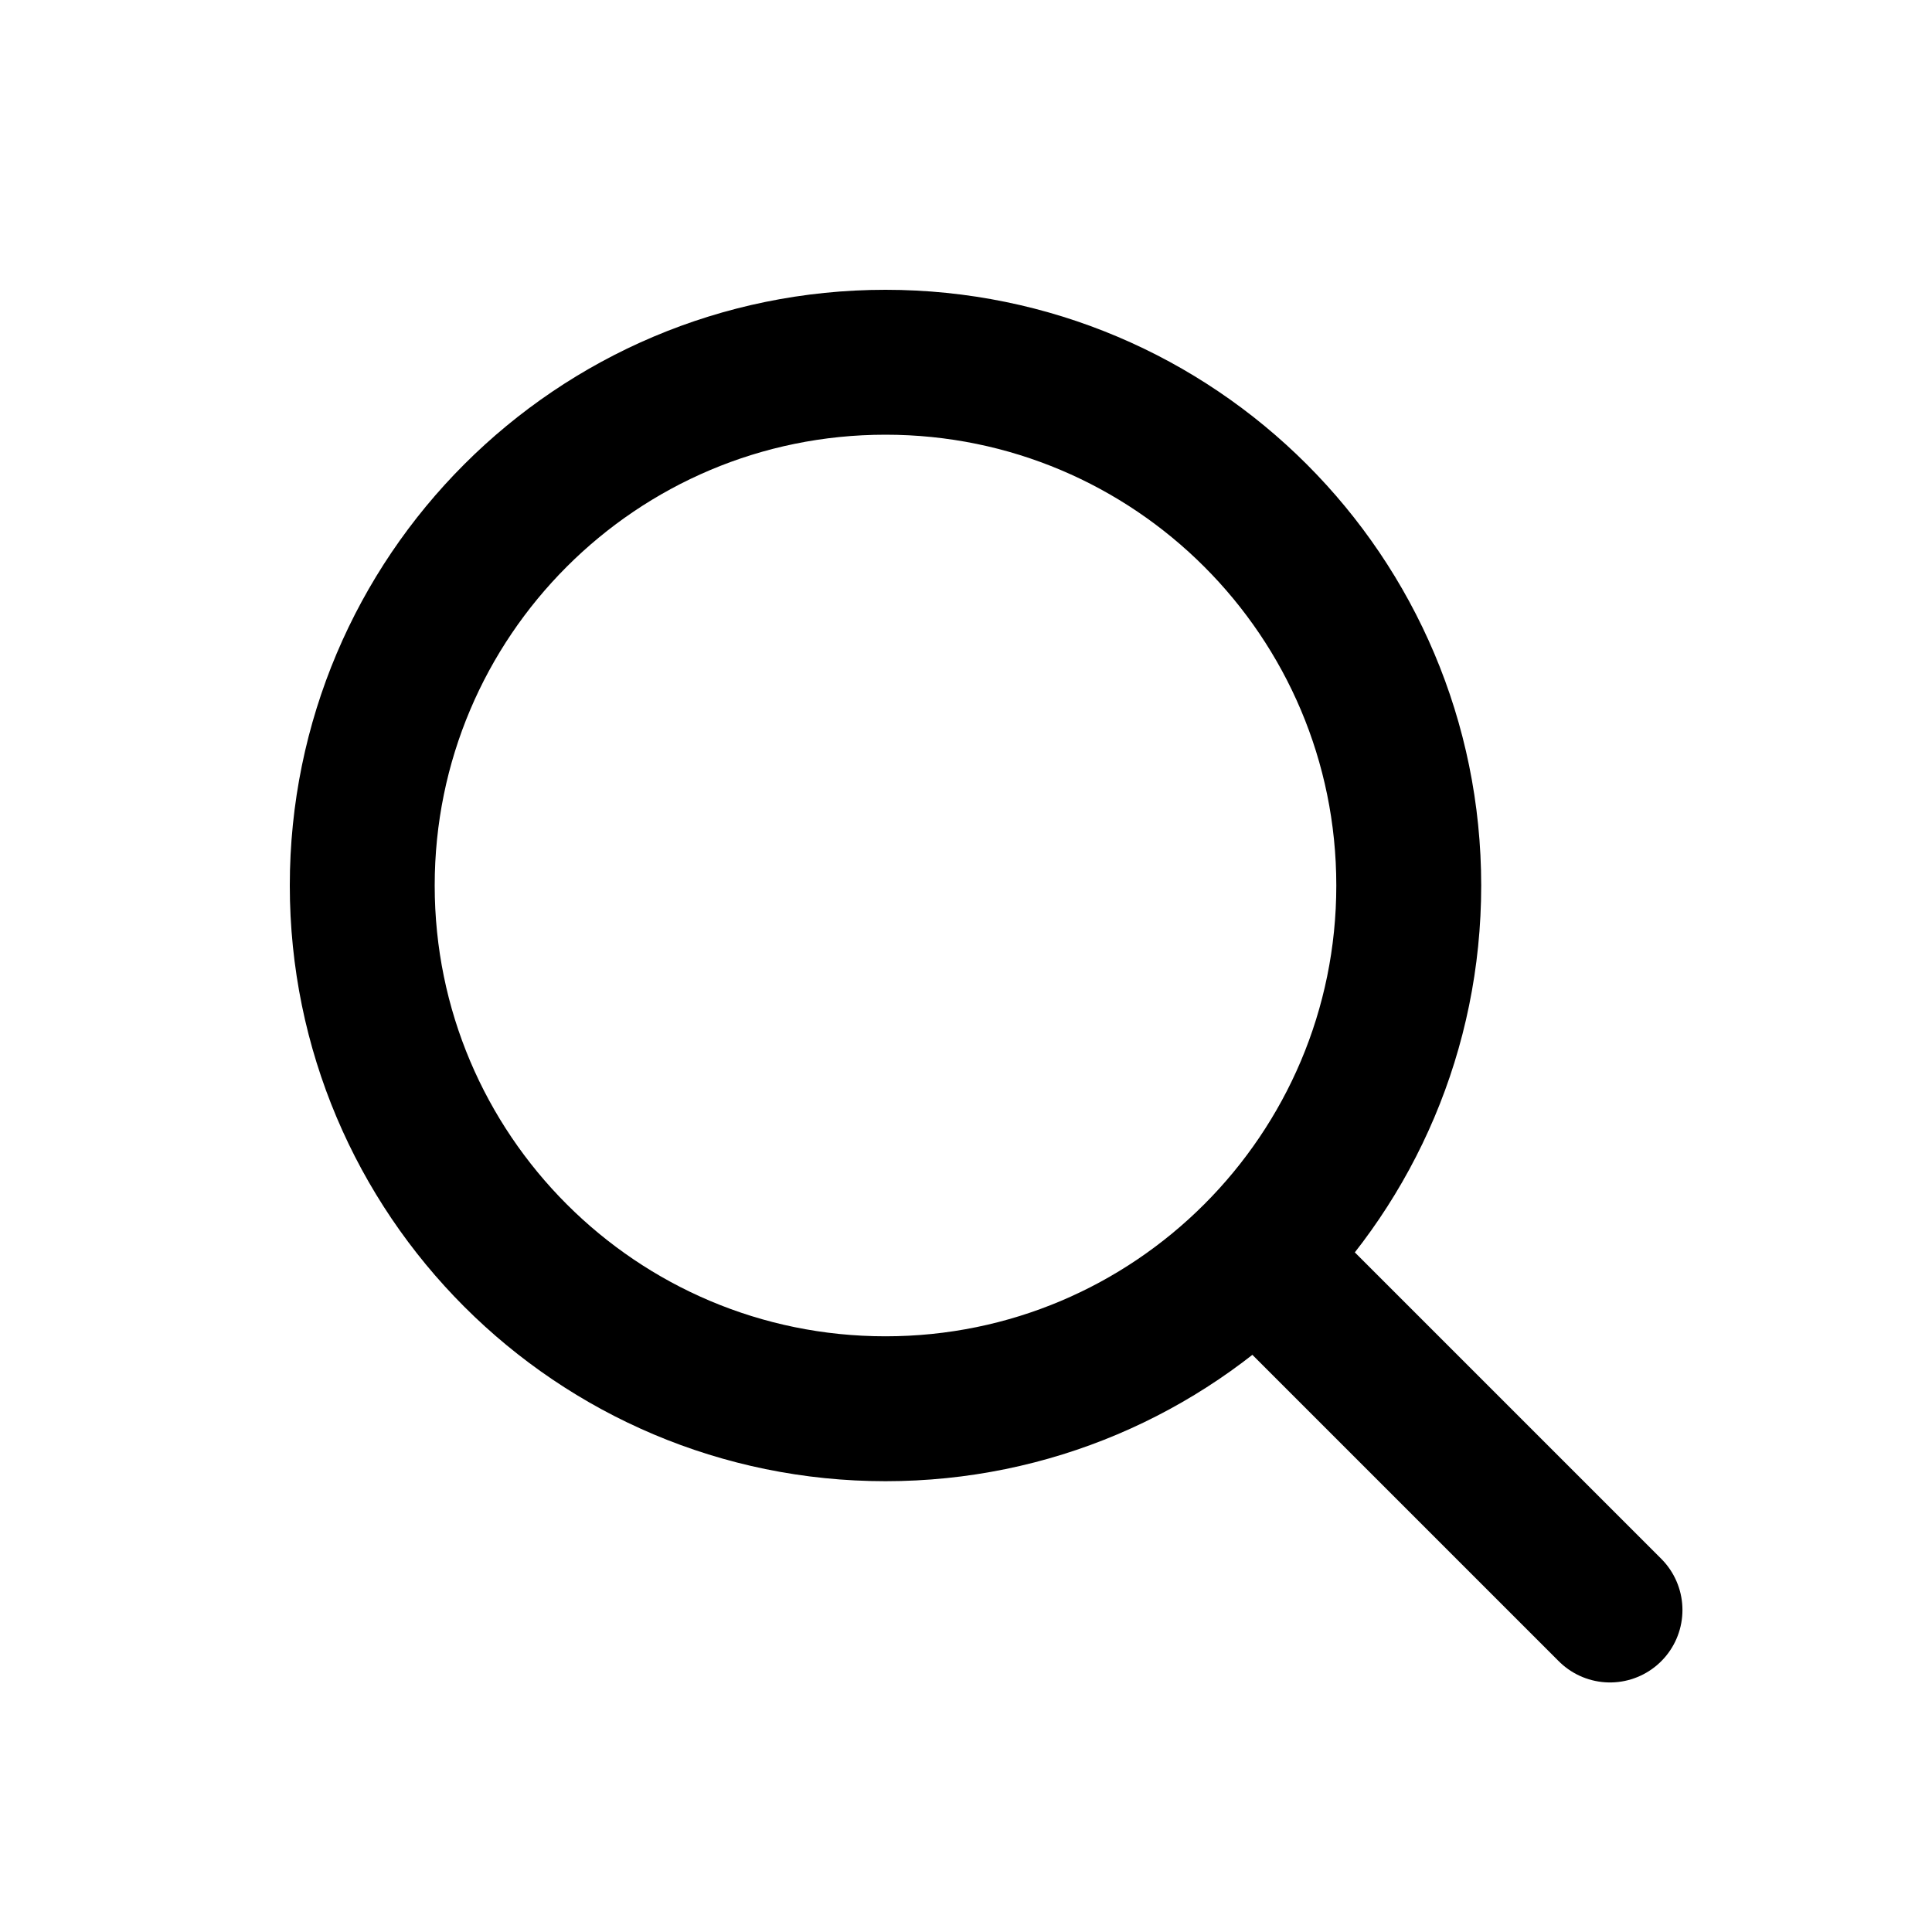
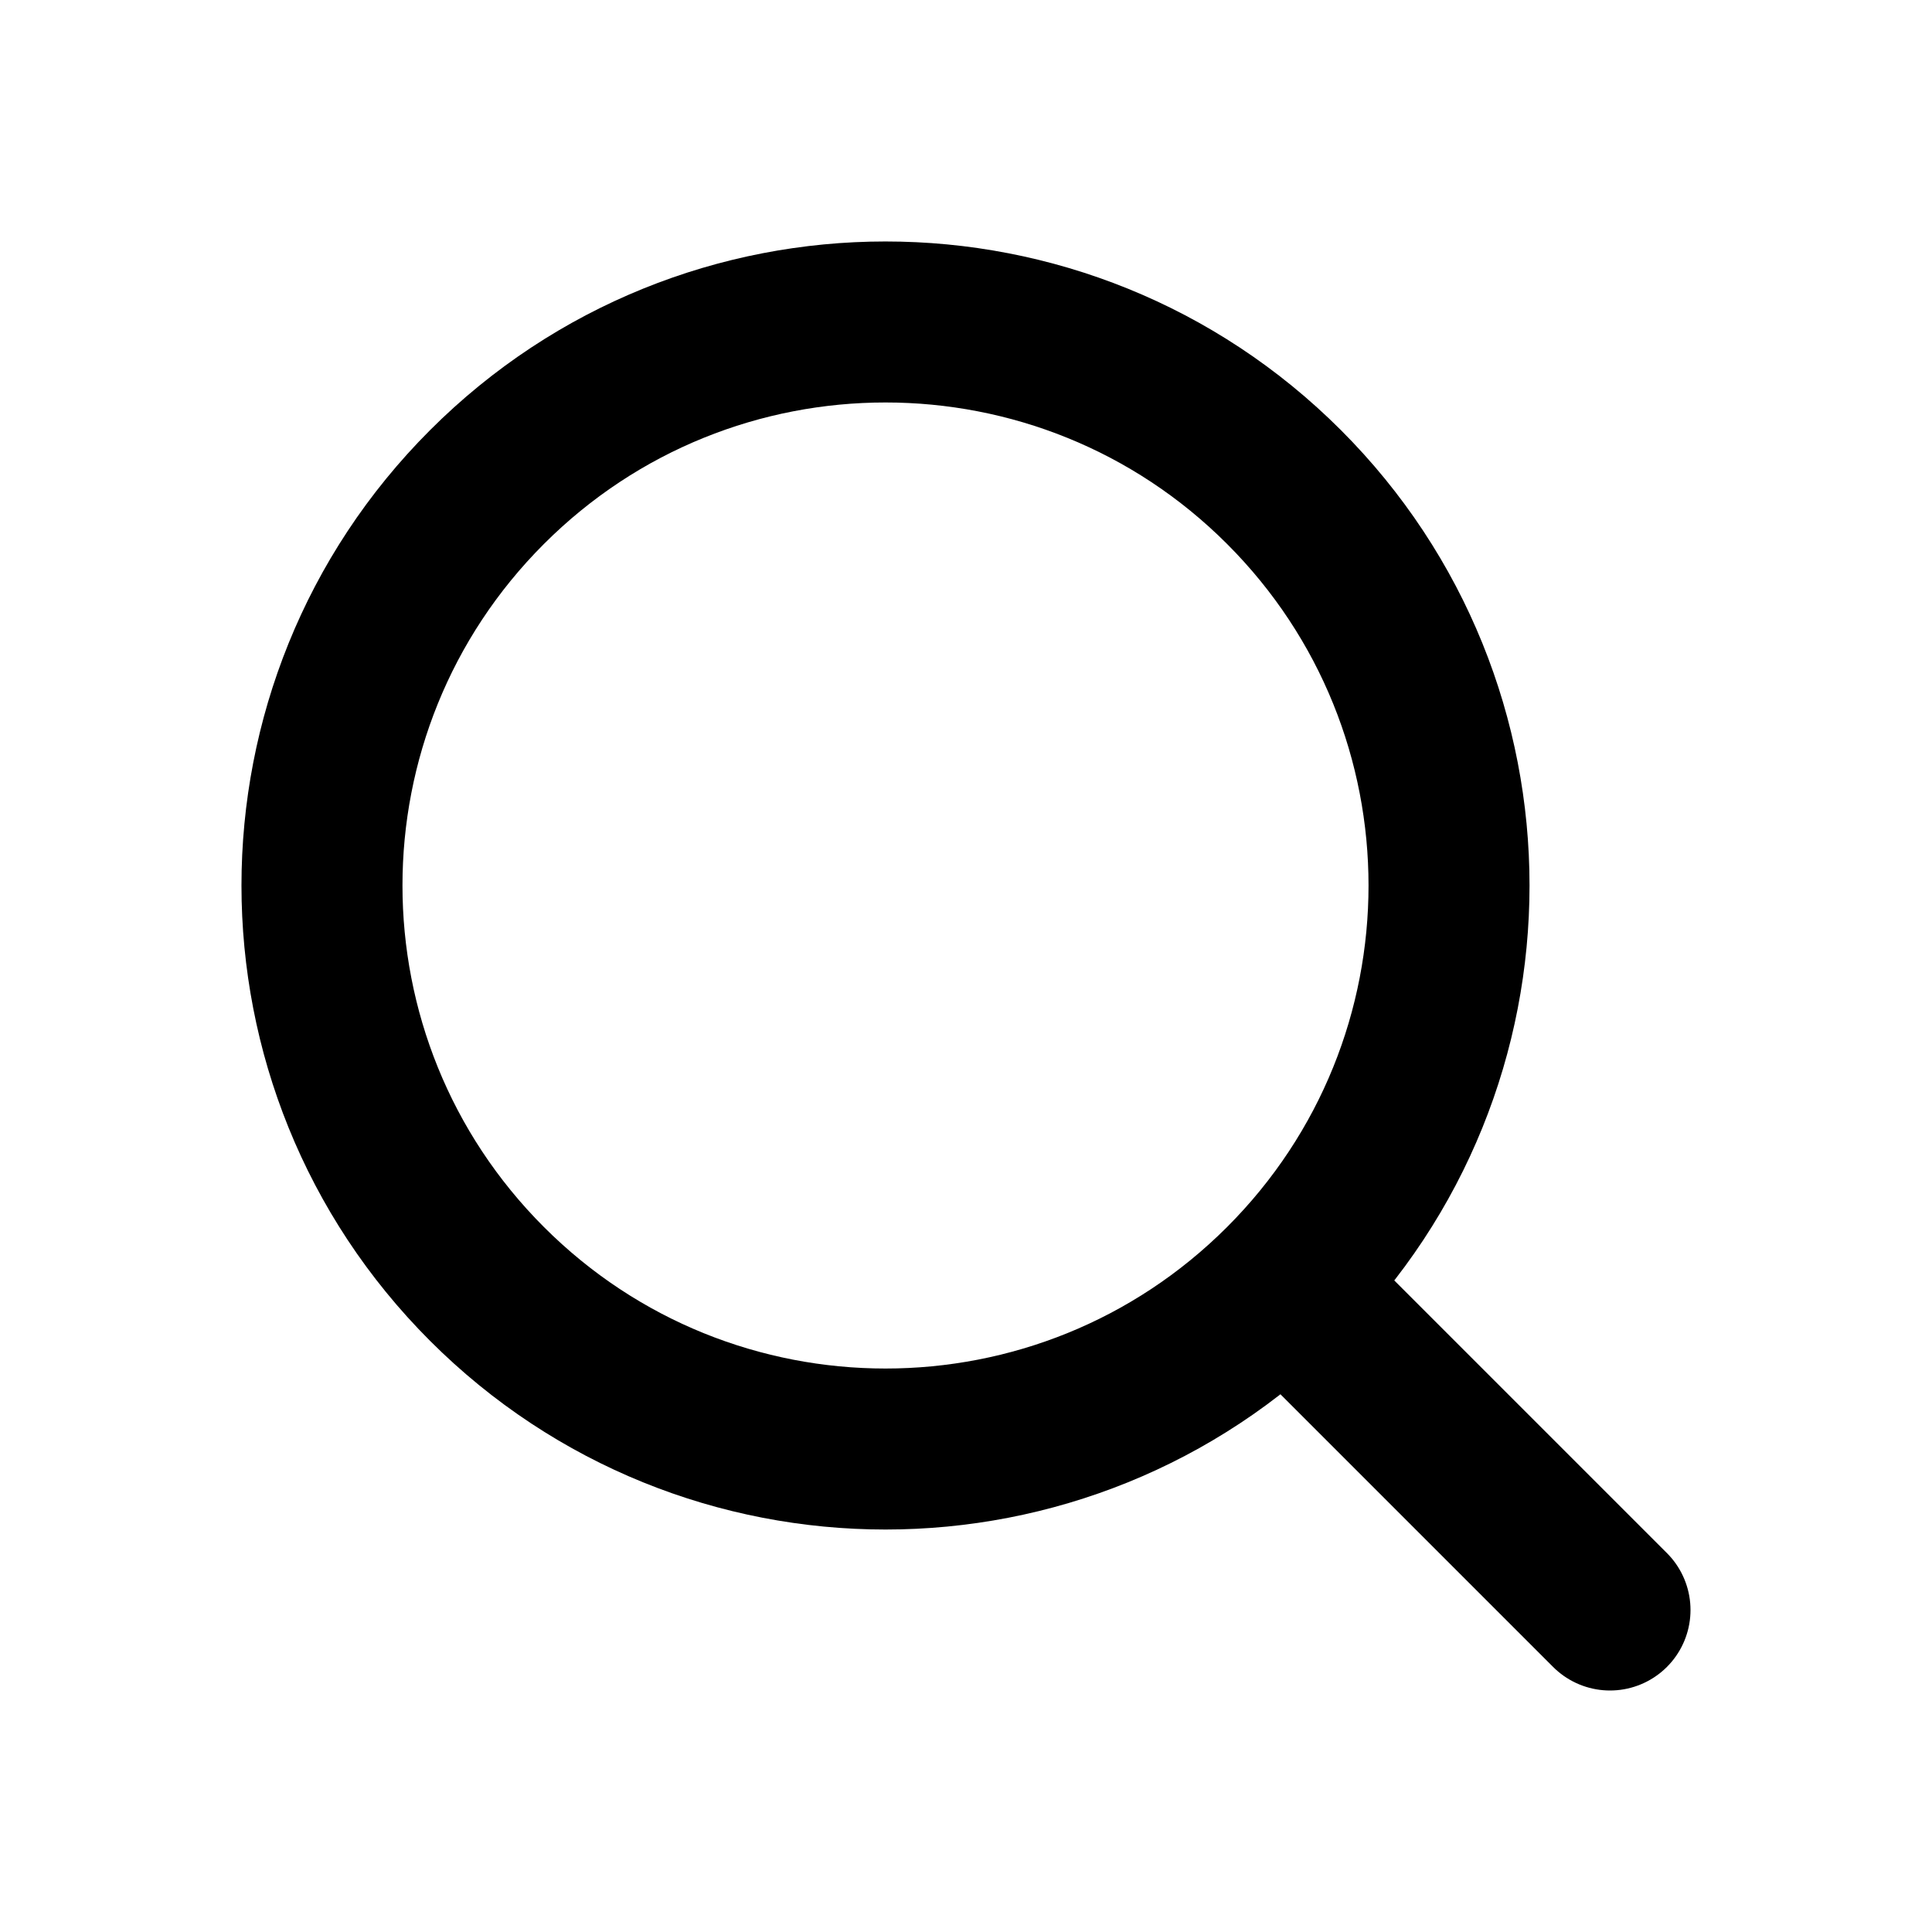
- <svg xmlns="http://www.w3.org/2000/svg" viewBox="0 0 24 24" fill="none" stroke="currentColor" stroke-width="1.8" stroke-linecap="round" stroke-linejoin="round">
-   <circle cx="11" cy="11" r="6.5" />
-   <path d="m16 16 4 4" />
+ <svg xmlns="http://www.w3.org/2000/svg" viewBox="0 0 24 24" fill="none">
+   <path stroke="currentColor" stroke-linecap="round" stroke-linejoin="round" stroke-width="2" d="m20 20-4.05-4.05m0 0a7 7 0 1 0-9.9-9.9 7 7 0 0 0 9.9 9.9z" />
</svg>
